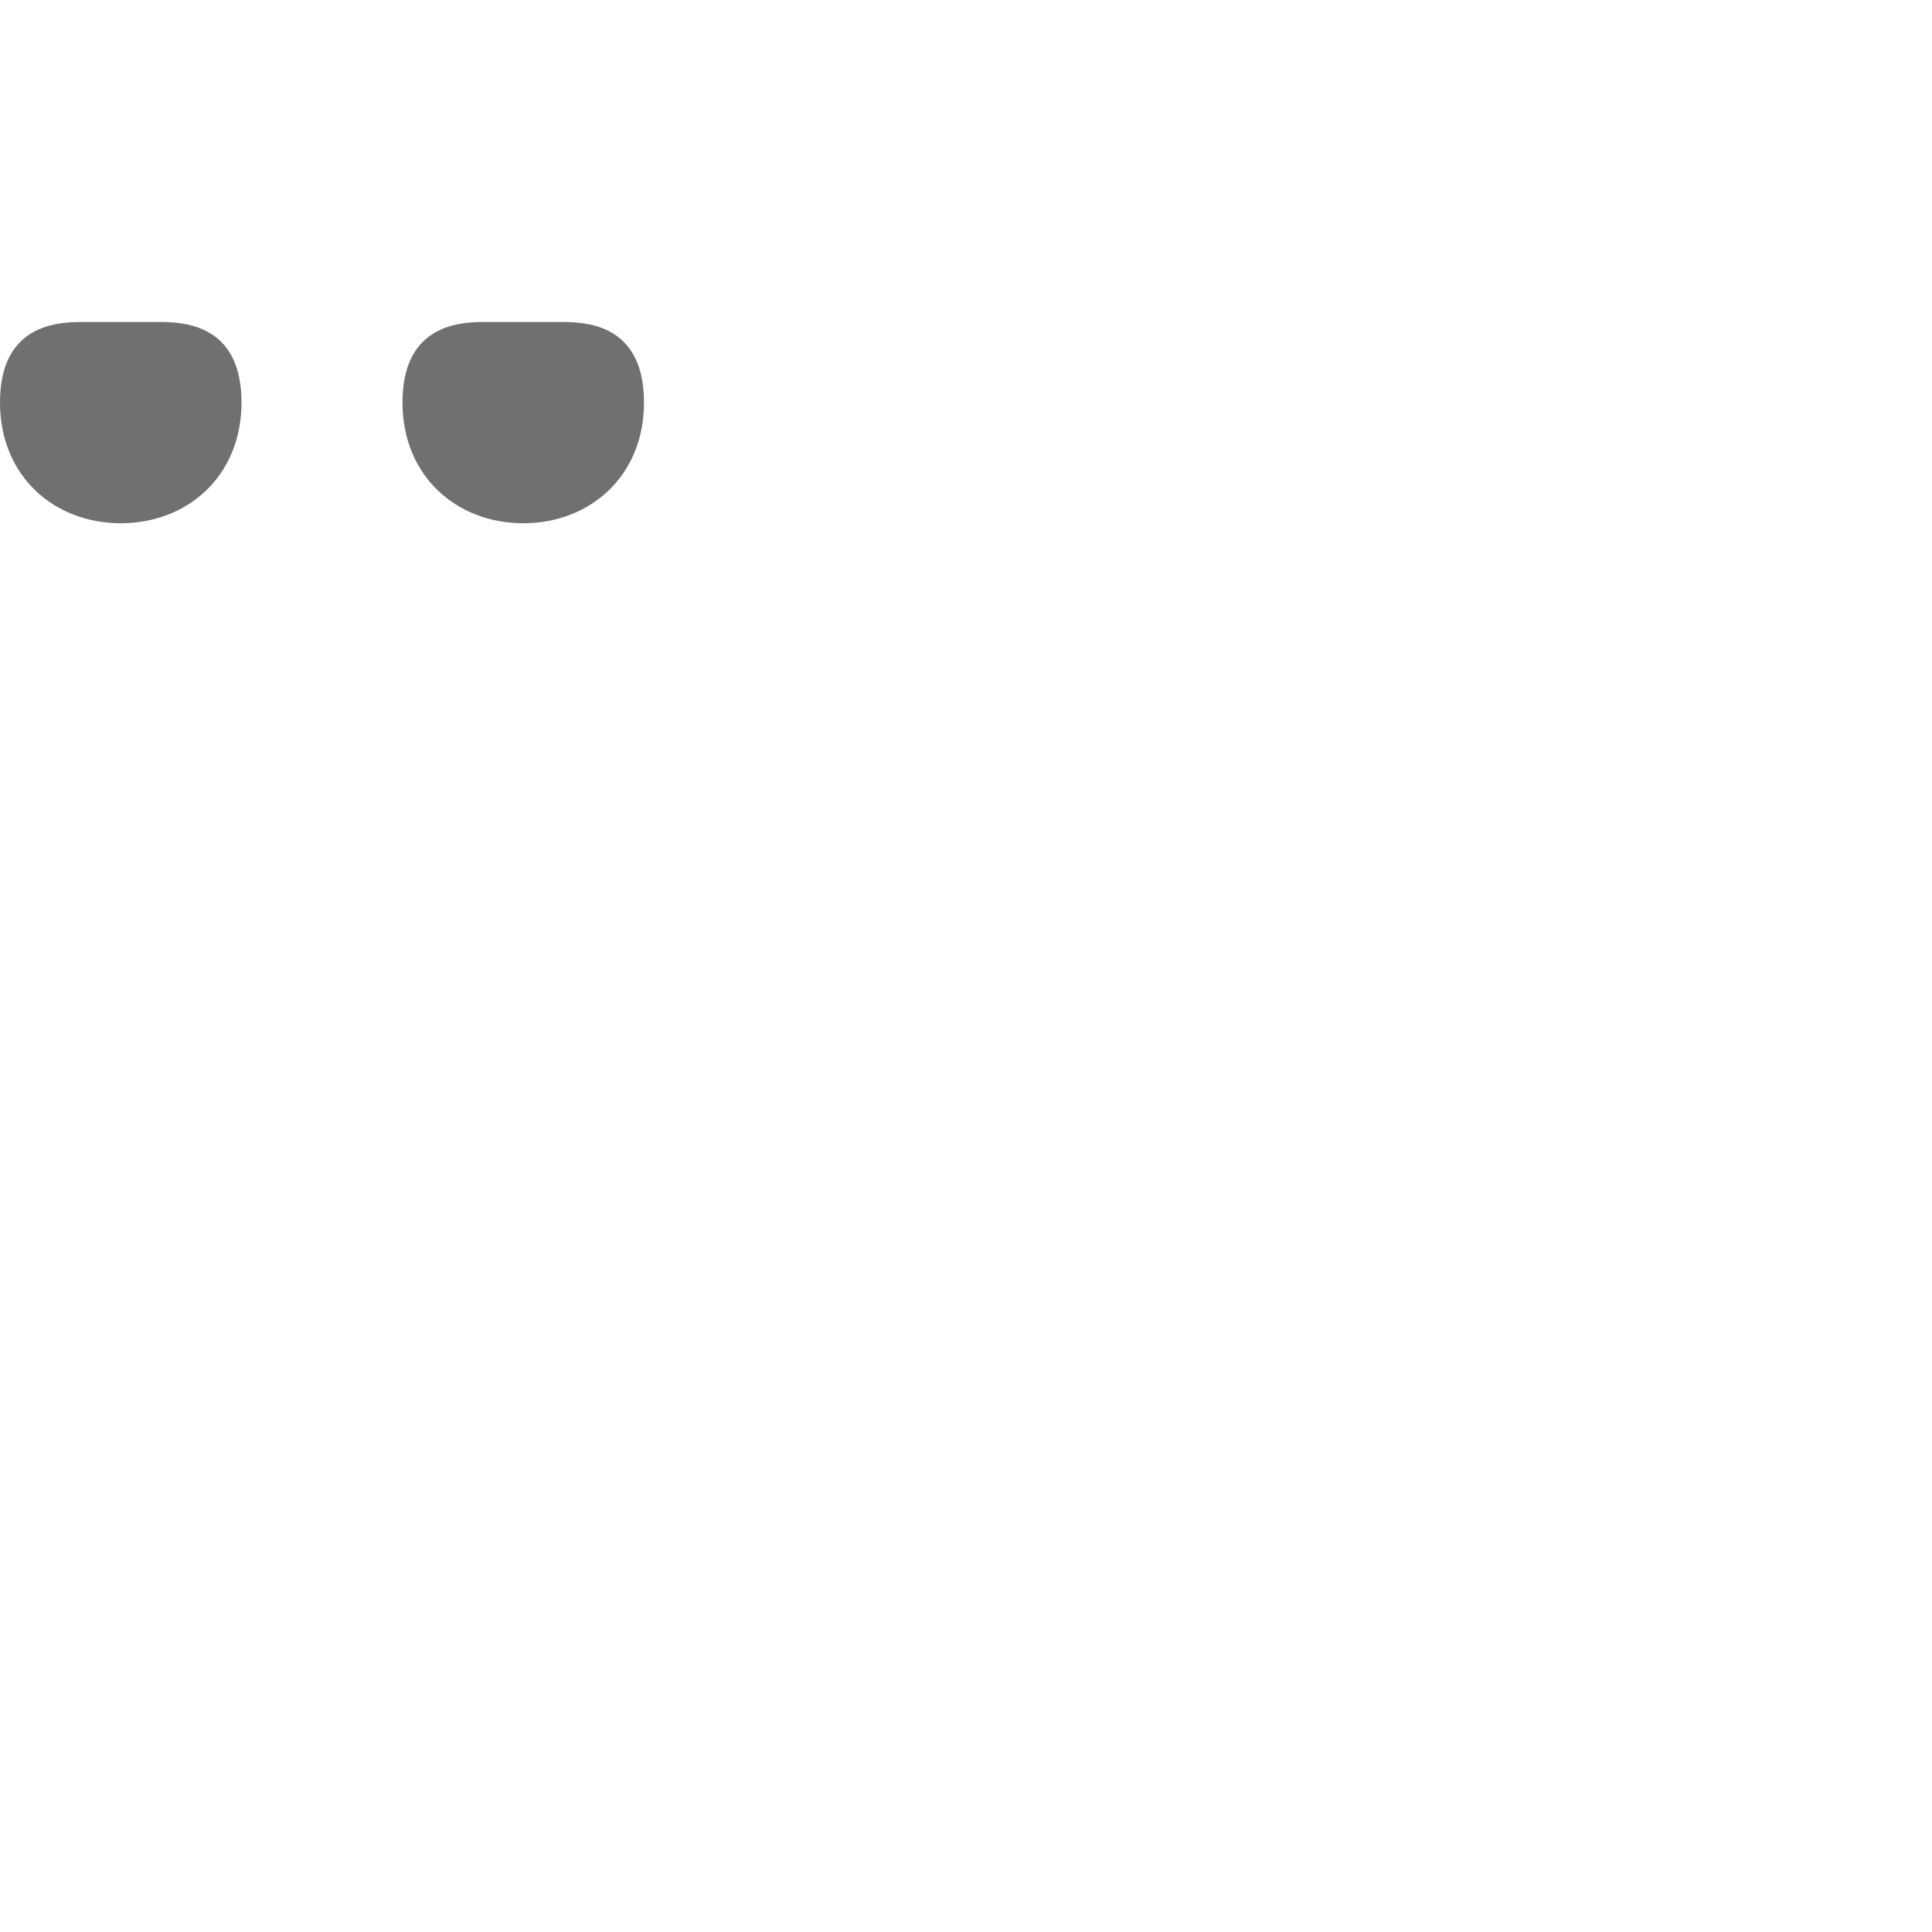
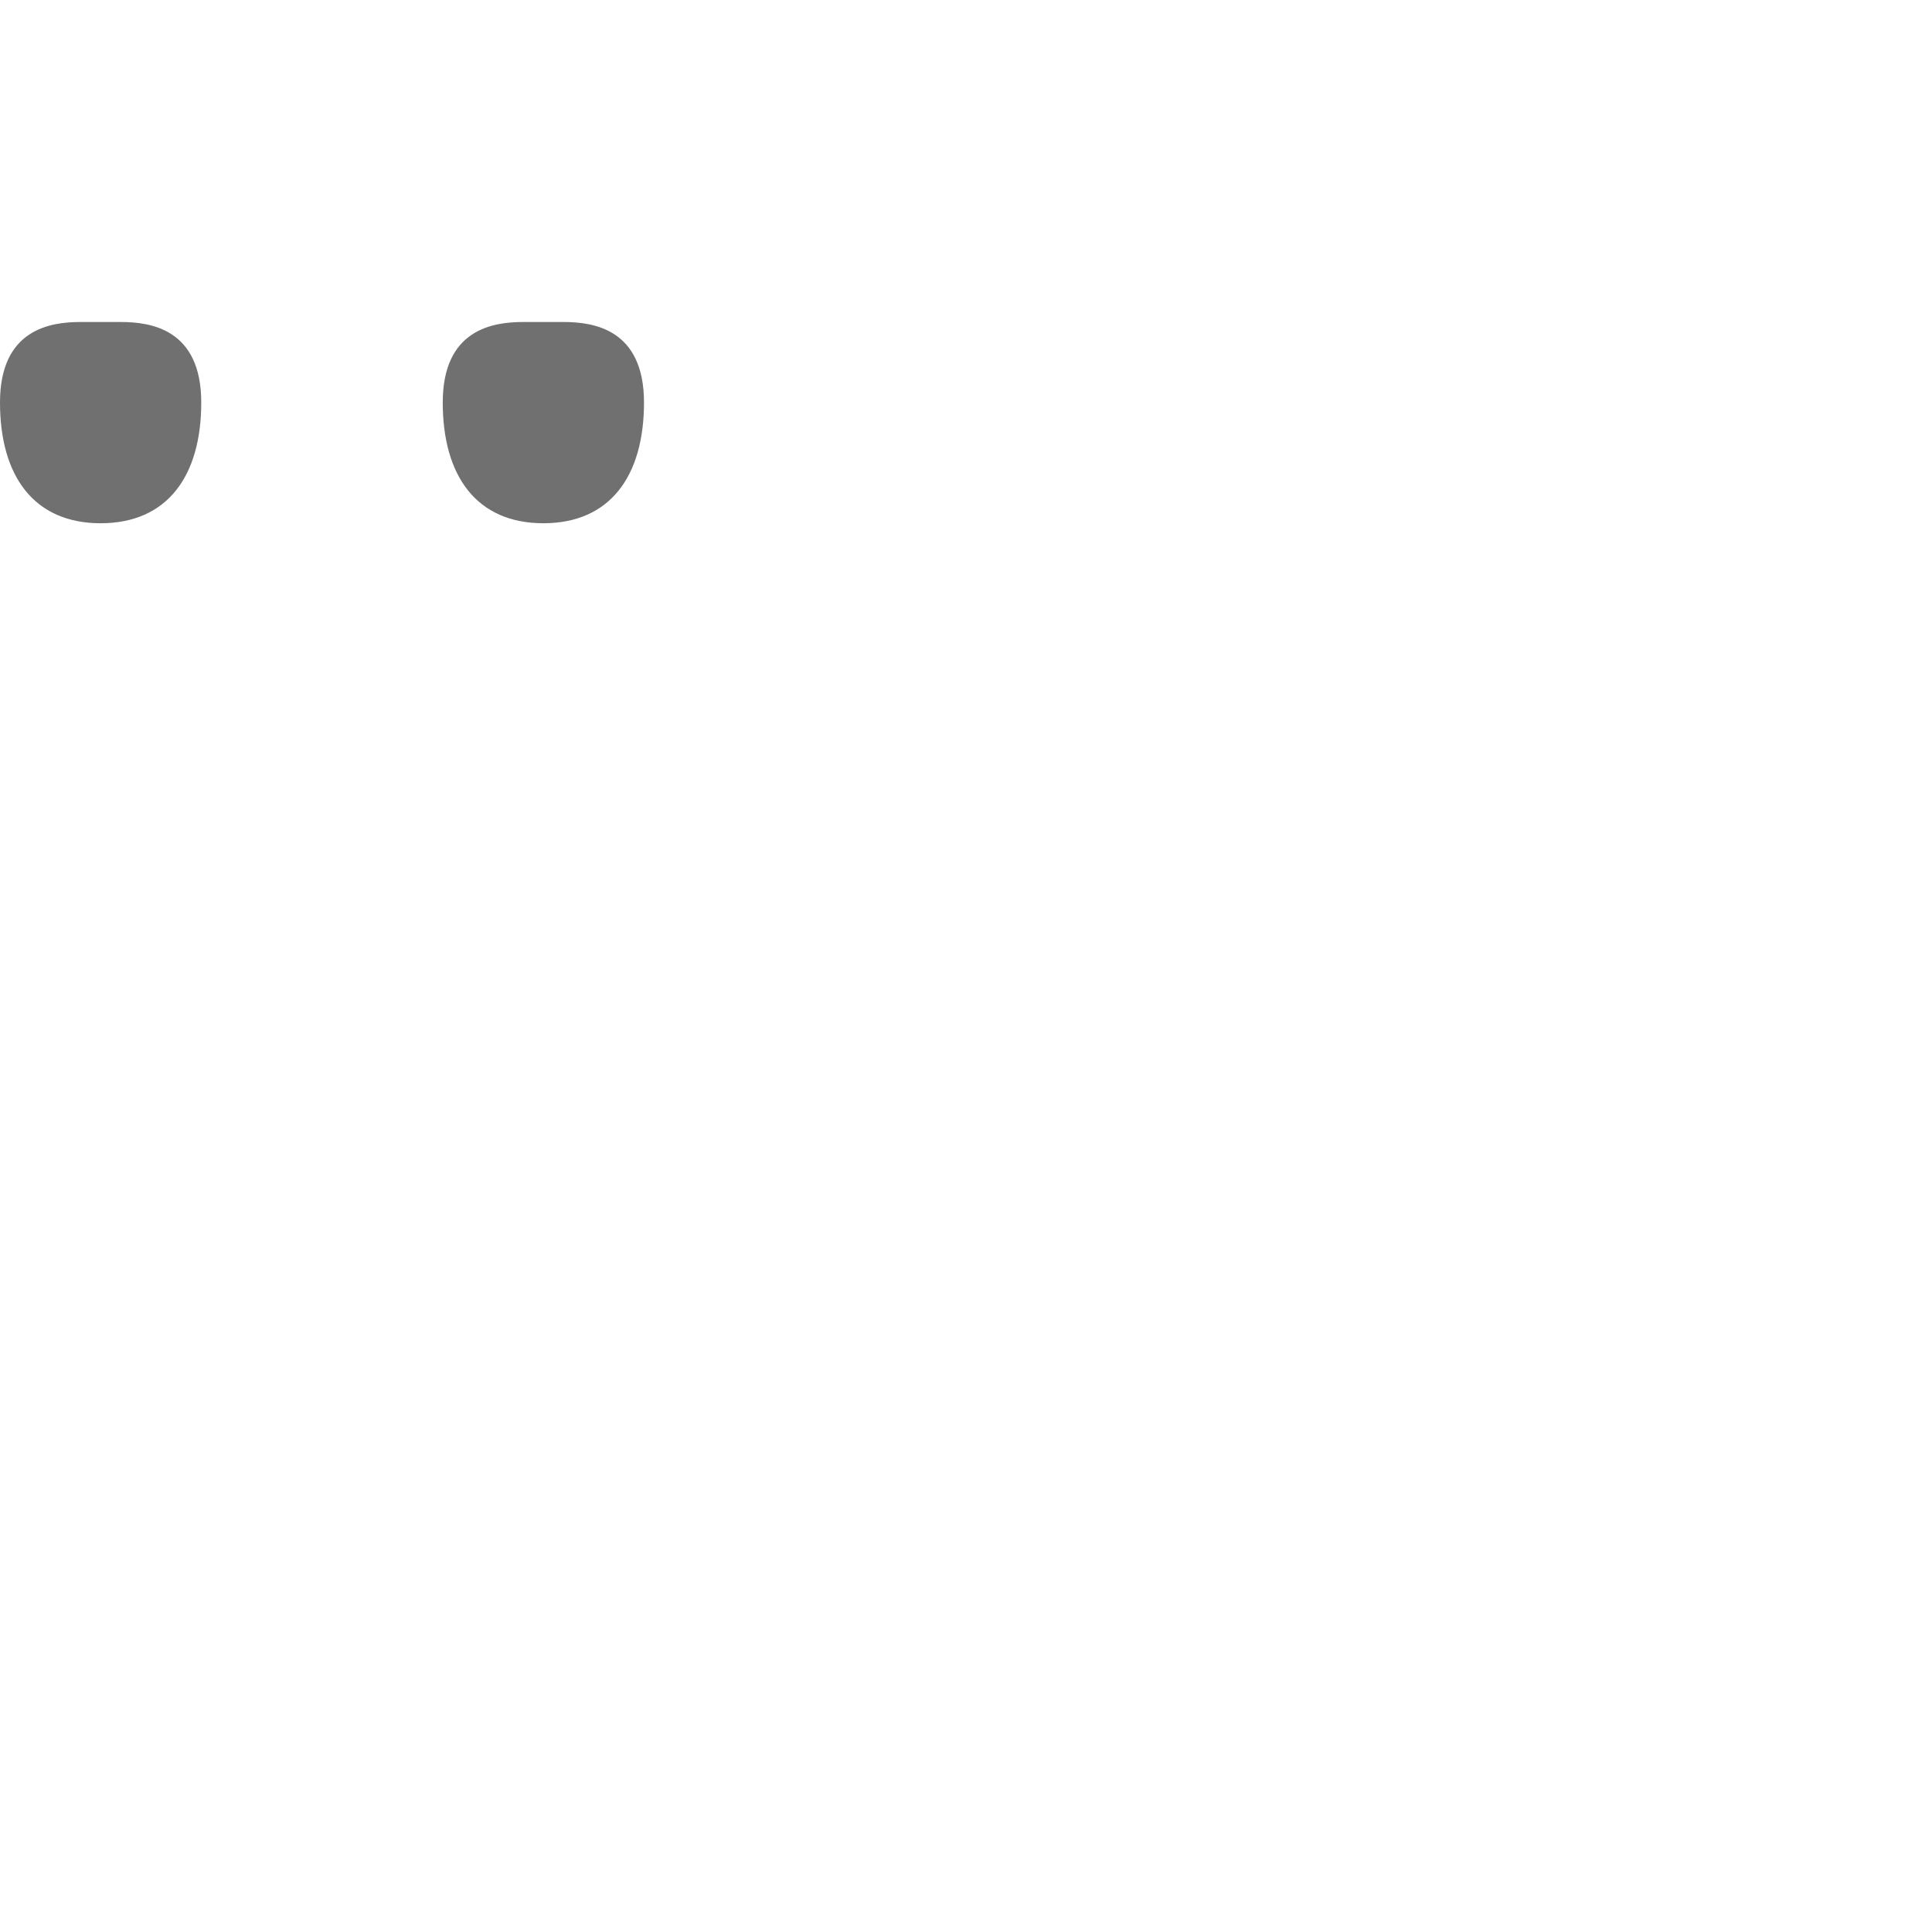
<svg xmlns="http://www.w3.org/2000/svg" width="1200" height="1200" viewBox="0 0 1200 1200" version="1.1" id="svg1">
  <defs id="defs1" />
  <g id="layer1">
-     <path id="path39582" style="fill:#000000;fill-opacity:0.56;fill-rule:evenodd;stroke-width:6;stroke-linecap:square;stroke-linejoin:bevel;stroke-miterlimit:4.5;stop-color:#000000" d="m 50,200 c -18.462,0 -50,4.289 -50,50 0,45.711 33.579,75 75,75 41.421,0 75,-29.289 75,-75 0,-45.711 -31.55,-50 -50,-50 z" />
-     <path id="path39582-2" style="fill:#000000;fill-opacity:0.56;fill-rule:evenodd;stroke-width:6;stroke-linecap:square;stroke-linejoin:bevel;stroke-miterlimit:4.5;stop-color:#000000" d="m 300,200 c -18.462,0 -50,4.289 -50,50 0,45.711 33.579,75 75,75 41.421,0 75,-29.289 75,-75 0,-45.711 -31.55,-50 -50,-50 z" />
+     <path id="path39582" style="fill:#000000;fill-opacity:0.56;fill-rule:evenodd;stroke-width:6;stroke-linecap:square;stroke-linejoin:bevel;stroke-miterlimit:4.5;stop-color:#000000" d="m 50,200 c -18.462,0 -50,4.289 -50,50 0,45.711 21.079,75 62.5,75 41.421,0 62.5,-29.289 62.5,-75 0,-45.711 -31.55,-50 -50,-50 z" />
+     <path id="path39582-2" style="fill:#000000;fill-opacity:0.56;fill-rule:evenodd;stroke-width:6;stroke-linecap:square;stroke-linejoin:bevel;stroke-miterlimit:4.5;stop-color:#000000" d="m 325,200 c -18.462,0 -50,4.289 -50,50 0,45.711 21.079,75 62.5,75 41.421,0 62.5,-29.289 62.5,-75 0,-45.711 -31.55,-50 -50,-50 z" />
  </g>
</svg>
